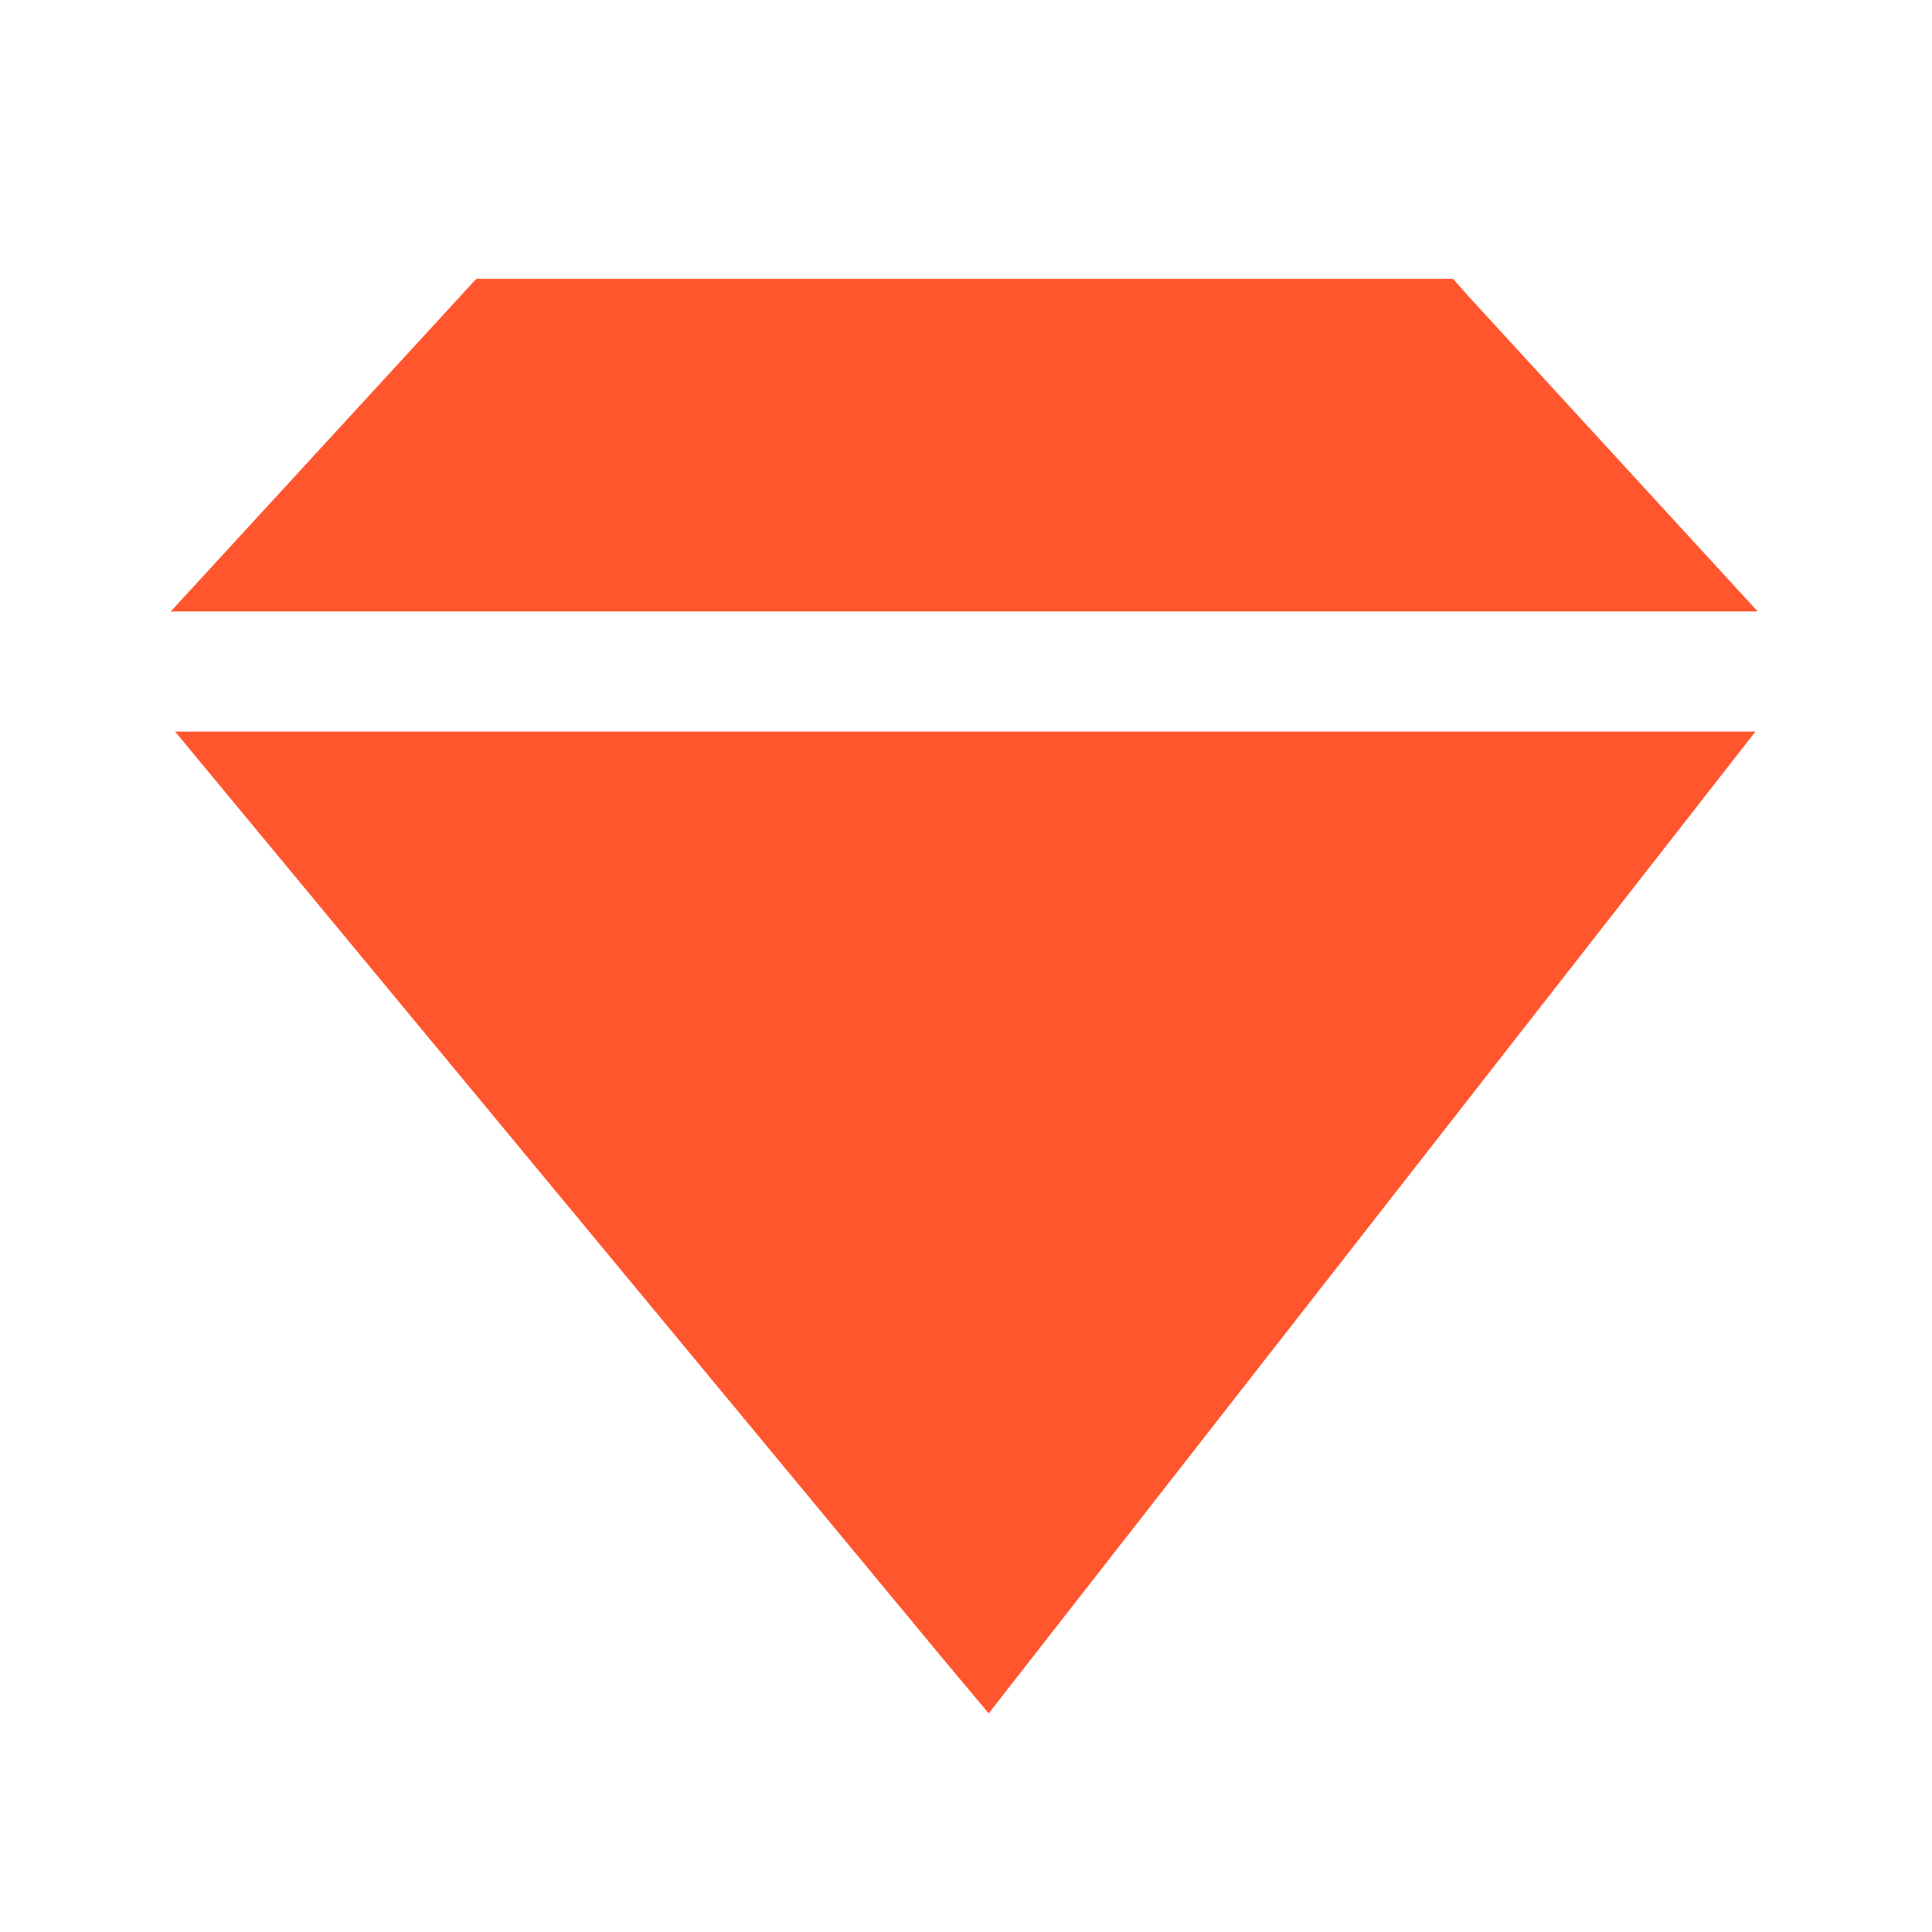
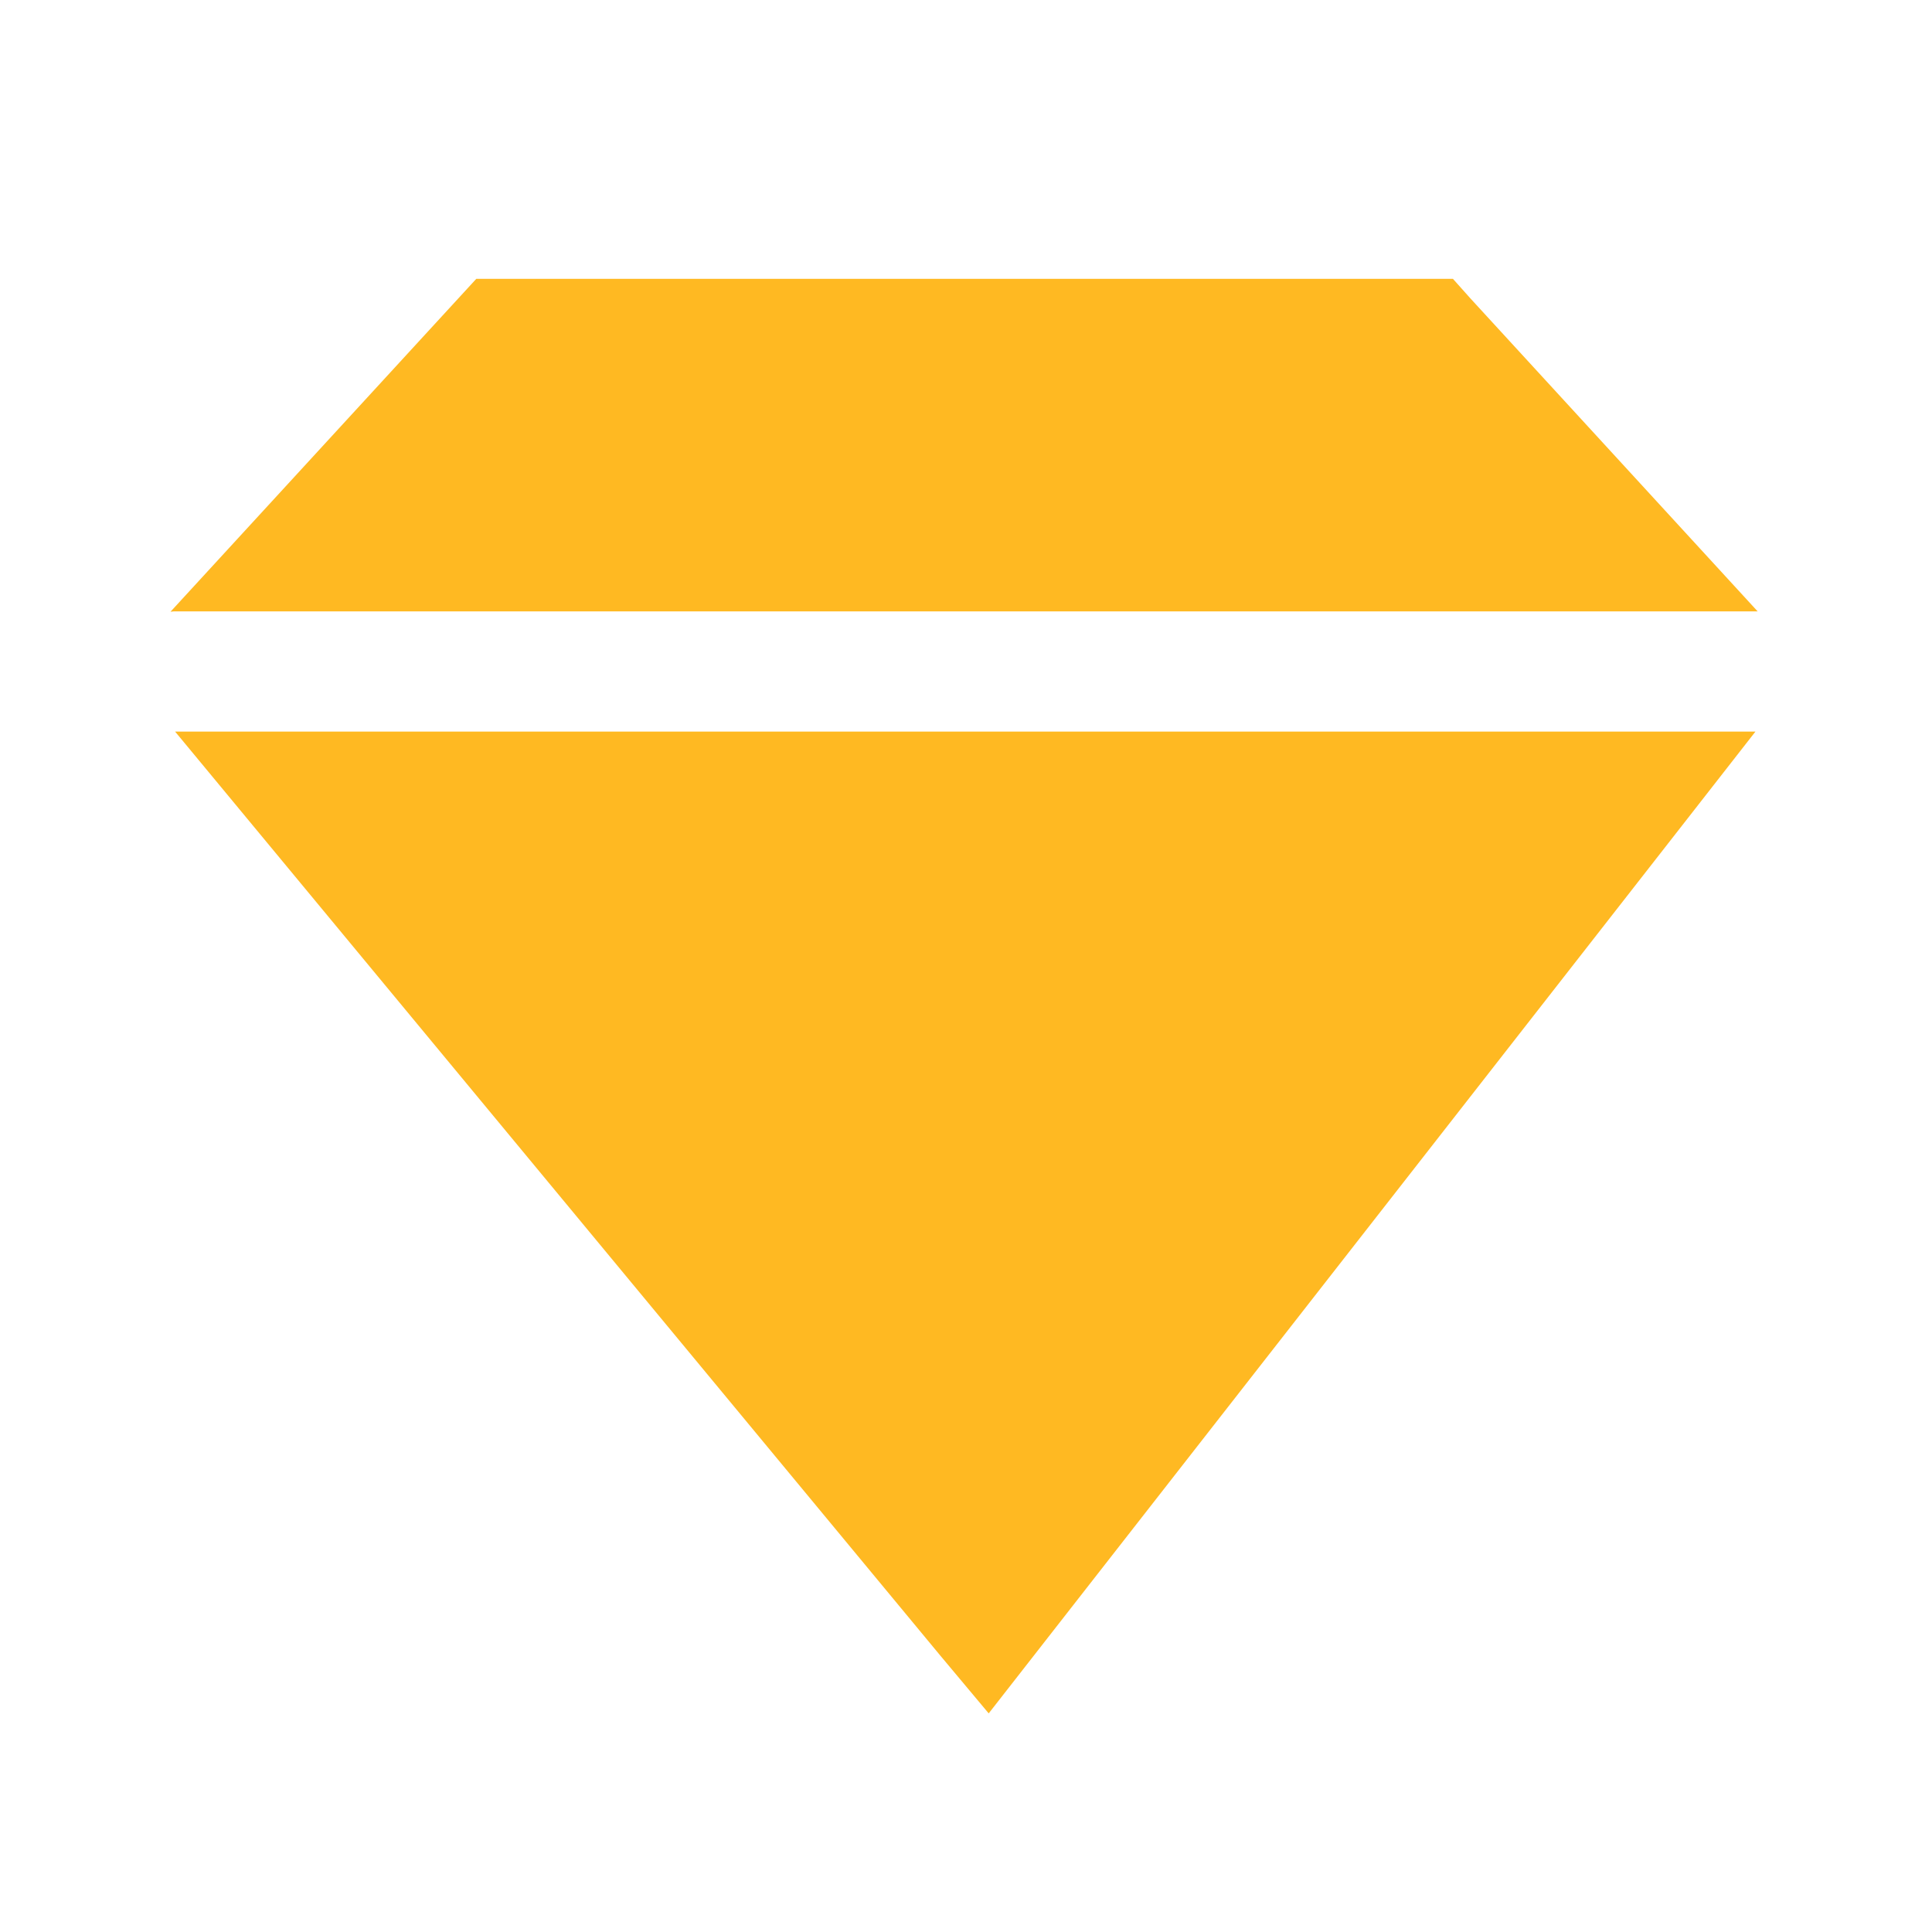
<svg xmlns="http://www.w3.org/2000/svg" data-name="Component 386 – 3" width="32" height="32" viewBox="0 0 32 32">
  <g data-name="Group 2559">
-     <path data-name="Union 4" d="m22556.375 14213.762-.793-.947-12.684-15.316H22569.074l-12.7 16.262zm-13.551-18.25 5.063-5.512h16.176l.293.328 4.754 5.18h-26.187a.569.569 0 0 0-.1.006z" transform="translate(-22539.998 -14185.382)" style="fill:#ff562e" />
+     <path data-name="Union 4" d="m22556.375 14213.762-.793-.947-12.684-15.316H22569.074l-12.7 16.262zm-13.551-18.25 5.063-5.512h16.176l.293.328 4.754 5.18h-26.187a.569.569 0 0 0-.1.006z" transform="translate(-22539.998 -14185.382)" style="fill:#ffb922" />
  </g>
</svg>
